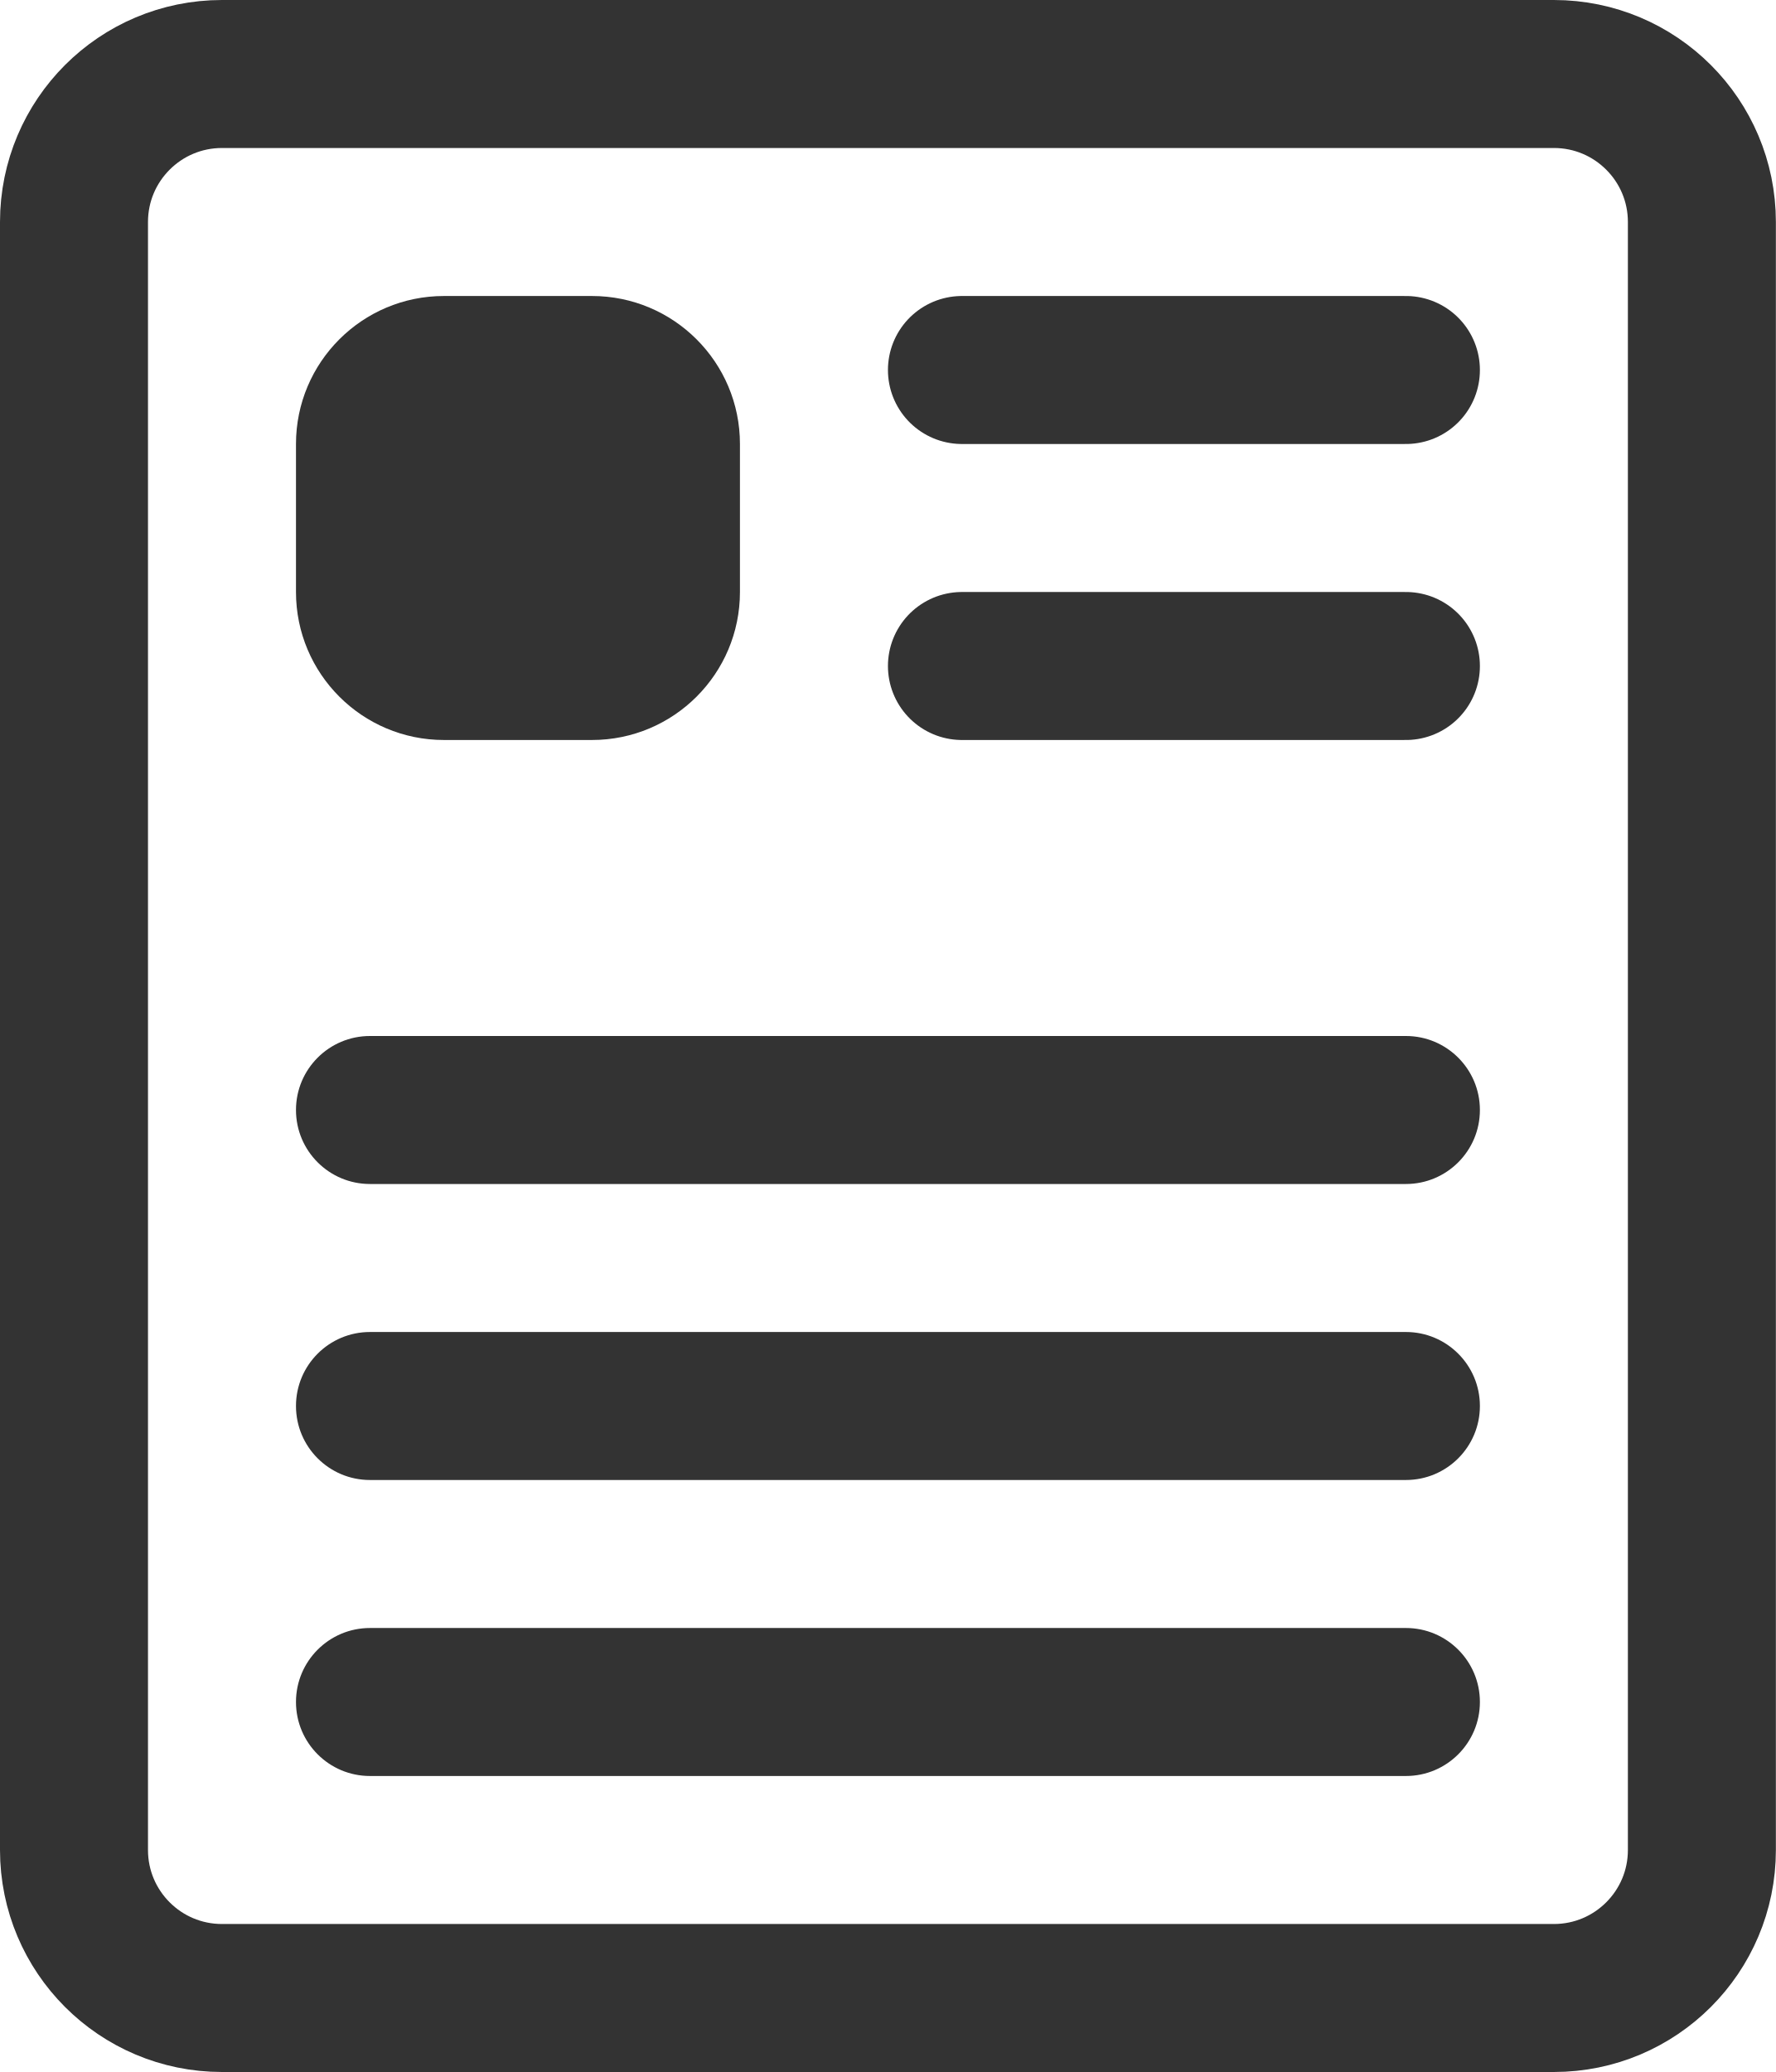
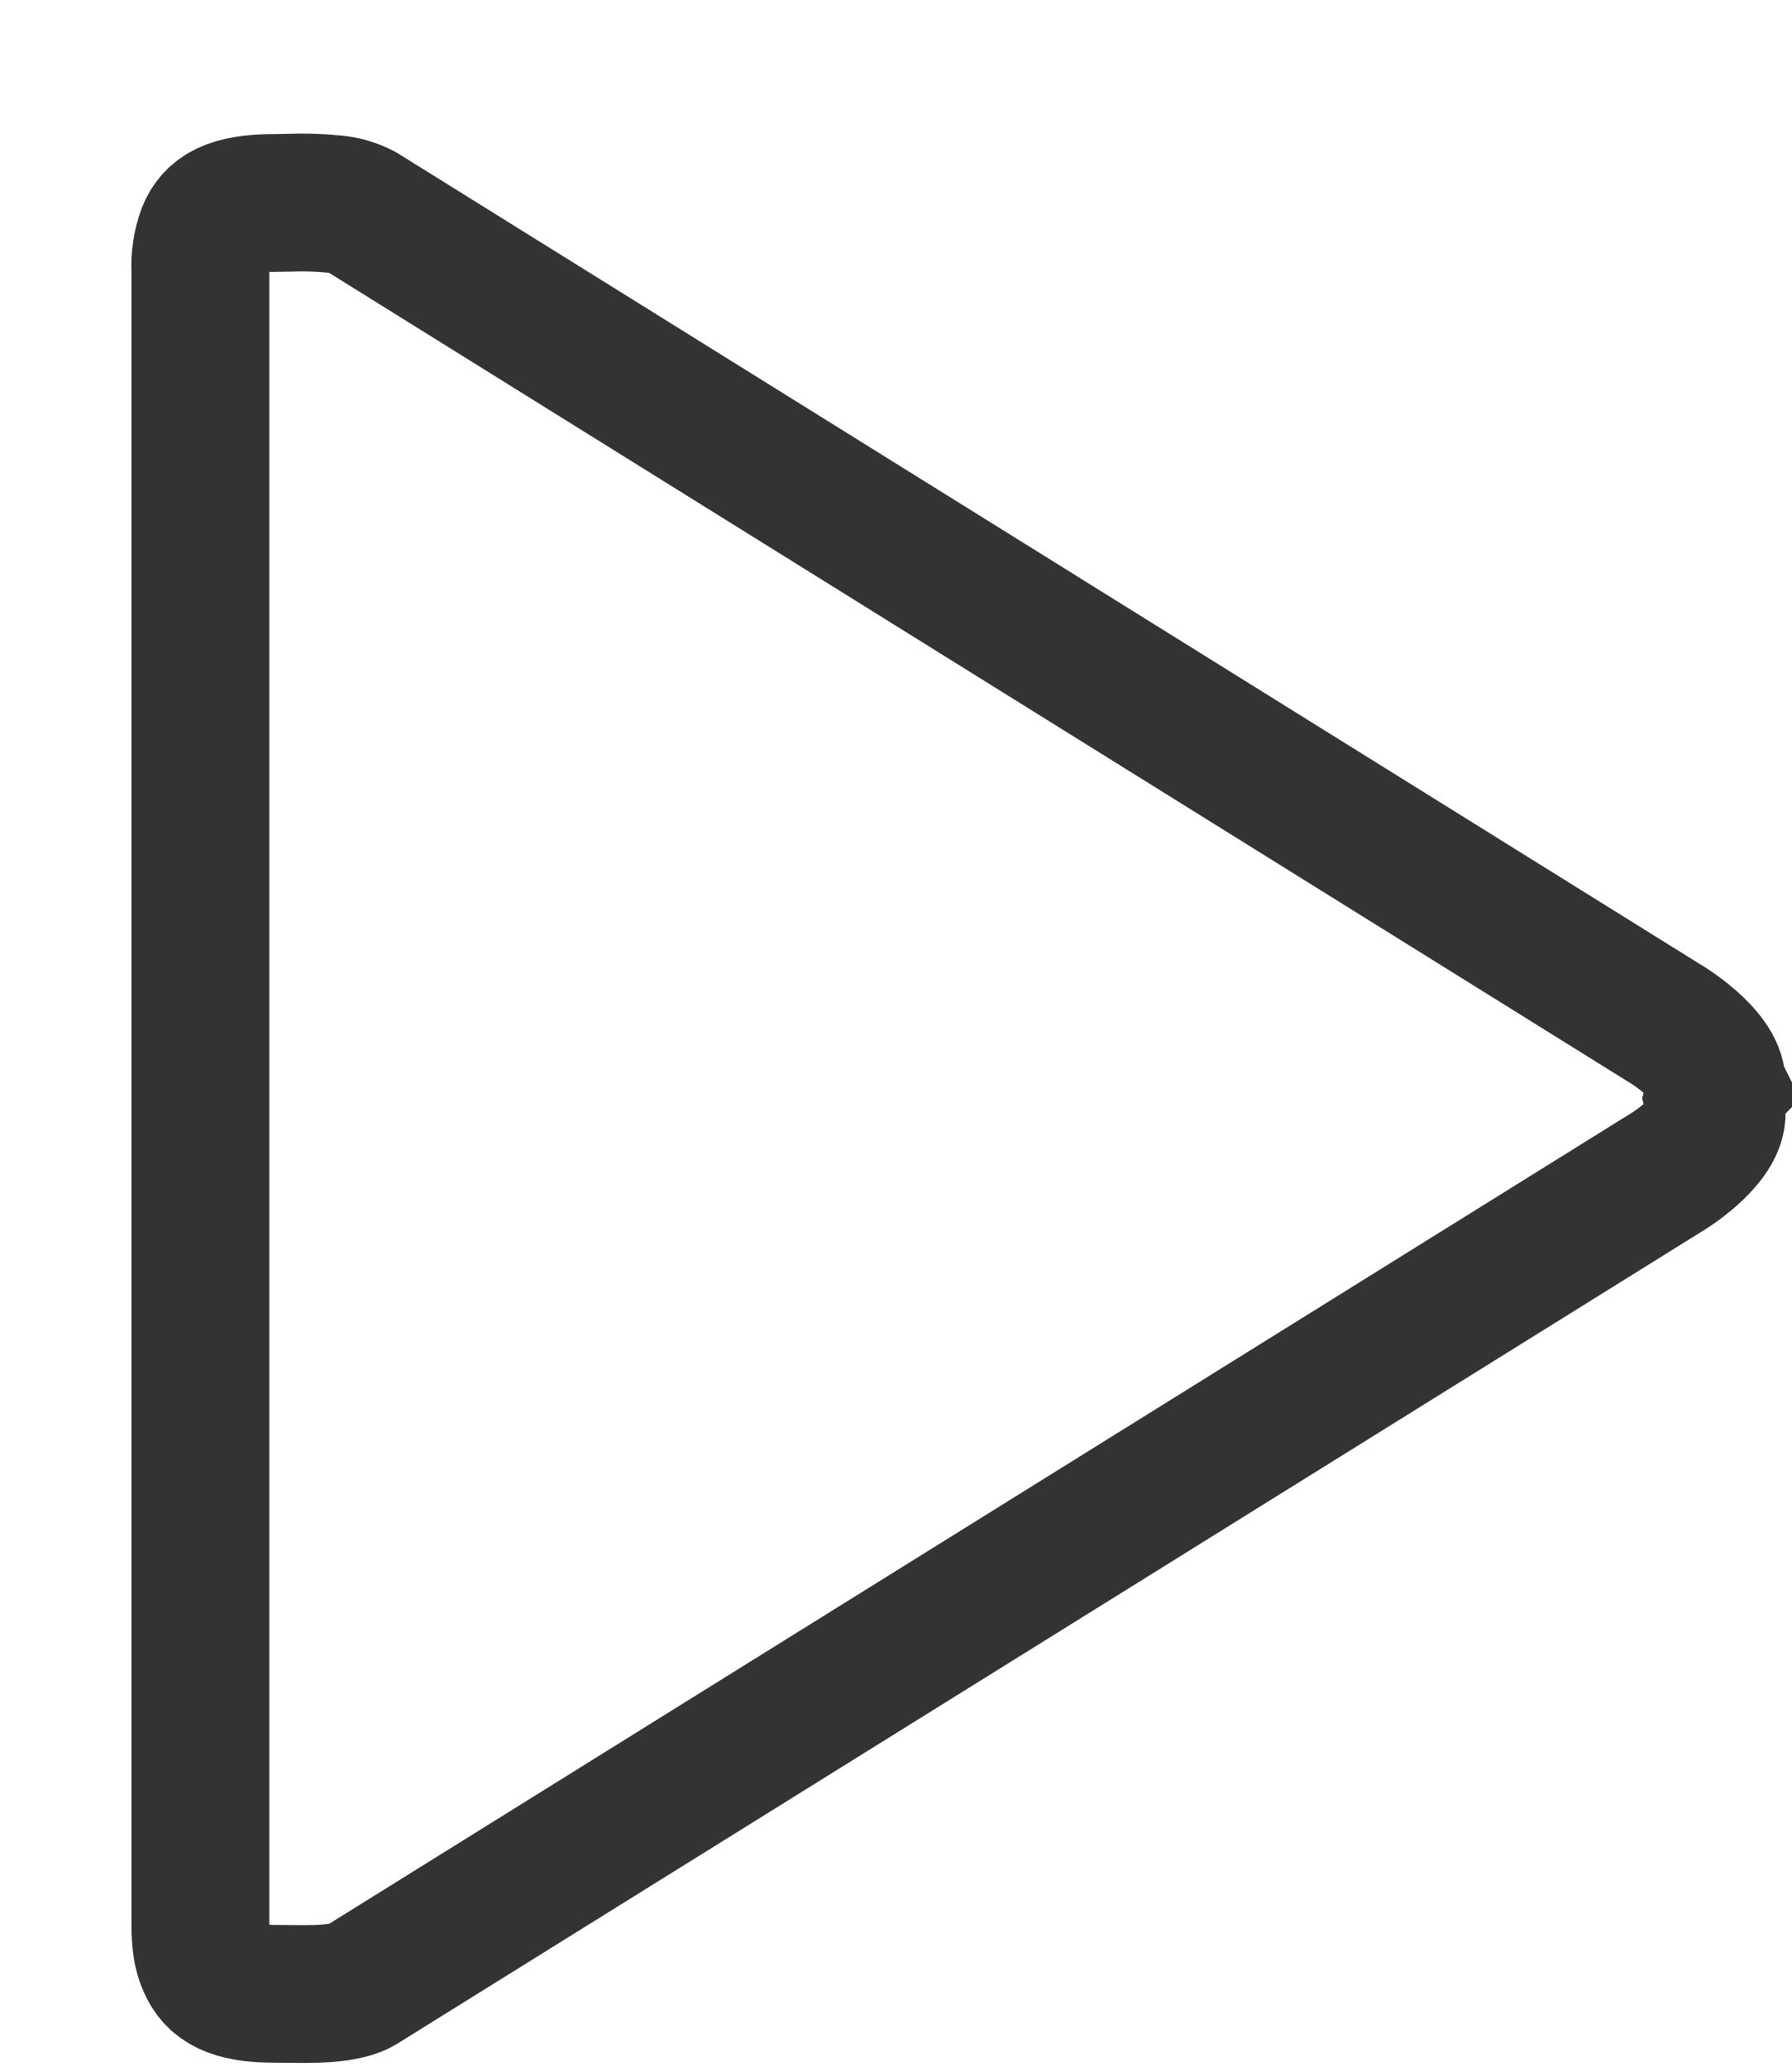
- <svg xmlns="http://www.w3.org/2000/svg" width="12" height="14" viewBox="0 0 12 14">
-   <g fill="none" fill-rule="evenodd" transform="translate(-2 -1)">
-     <rect width="11" height="13" x="2.5" y="1.5" stroke="#333" rx="1" />
-     <path stroke="#333" stroke-linecap="round" d="M8.5 5.5h3M8.5 3.5h3" />
-     <rect width="3" height="3" x="4" y="3" fill="#333" rx="1" />
-     <path fill="#333" fill-rule="nonzero" d="M4.5 9h7a.5.5 0 1 0 0-1h-7a.5.5 0 0 0 0 1zM4.5 11h7a.5.5 0 1 0 0-1h-7a.5.5 0 1 0 0 1zM4.5 13h7a.5.5 0 1 0 0-1h-7a.5.5 0 1 0 0 1z" />
-   </g>
+ <svg xmlns="http://www.w3.org/2000/svg" width="13" height="15" viewBox="0 0 13 15">
+   <path fill="none" fill-rule="nonzero" stroke="#333" d="M12.455 8.07l.005.022-.03-.121.03-.12-.006.027c.008-.072-.03-.182-.21-.333a1.392 1.392 0 0 0-.192-.135l-.011-.007L2.627 1.54a.526.526 0 0 0-.204-.059 2.316 2.316 0 0 0-.32-.01l-.109.002c-.323 0-.441.076-.498.214a.708.708 0 0 0-.042.285v12c0 .115.01.2.046.281.061.14.182.216.494.216l.108.001c.164.002.24 0 .321-.01.09-.01.155-.03.193-.052l9.436-5.876c.075-.044.139-.09.192-.135.18-.152.218-.262.21-.332zm0-.192l-.001.001v-.003z" />
</svg>
